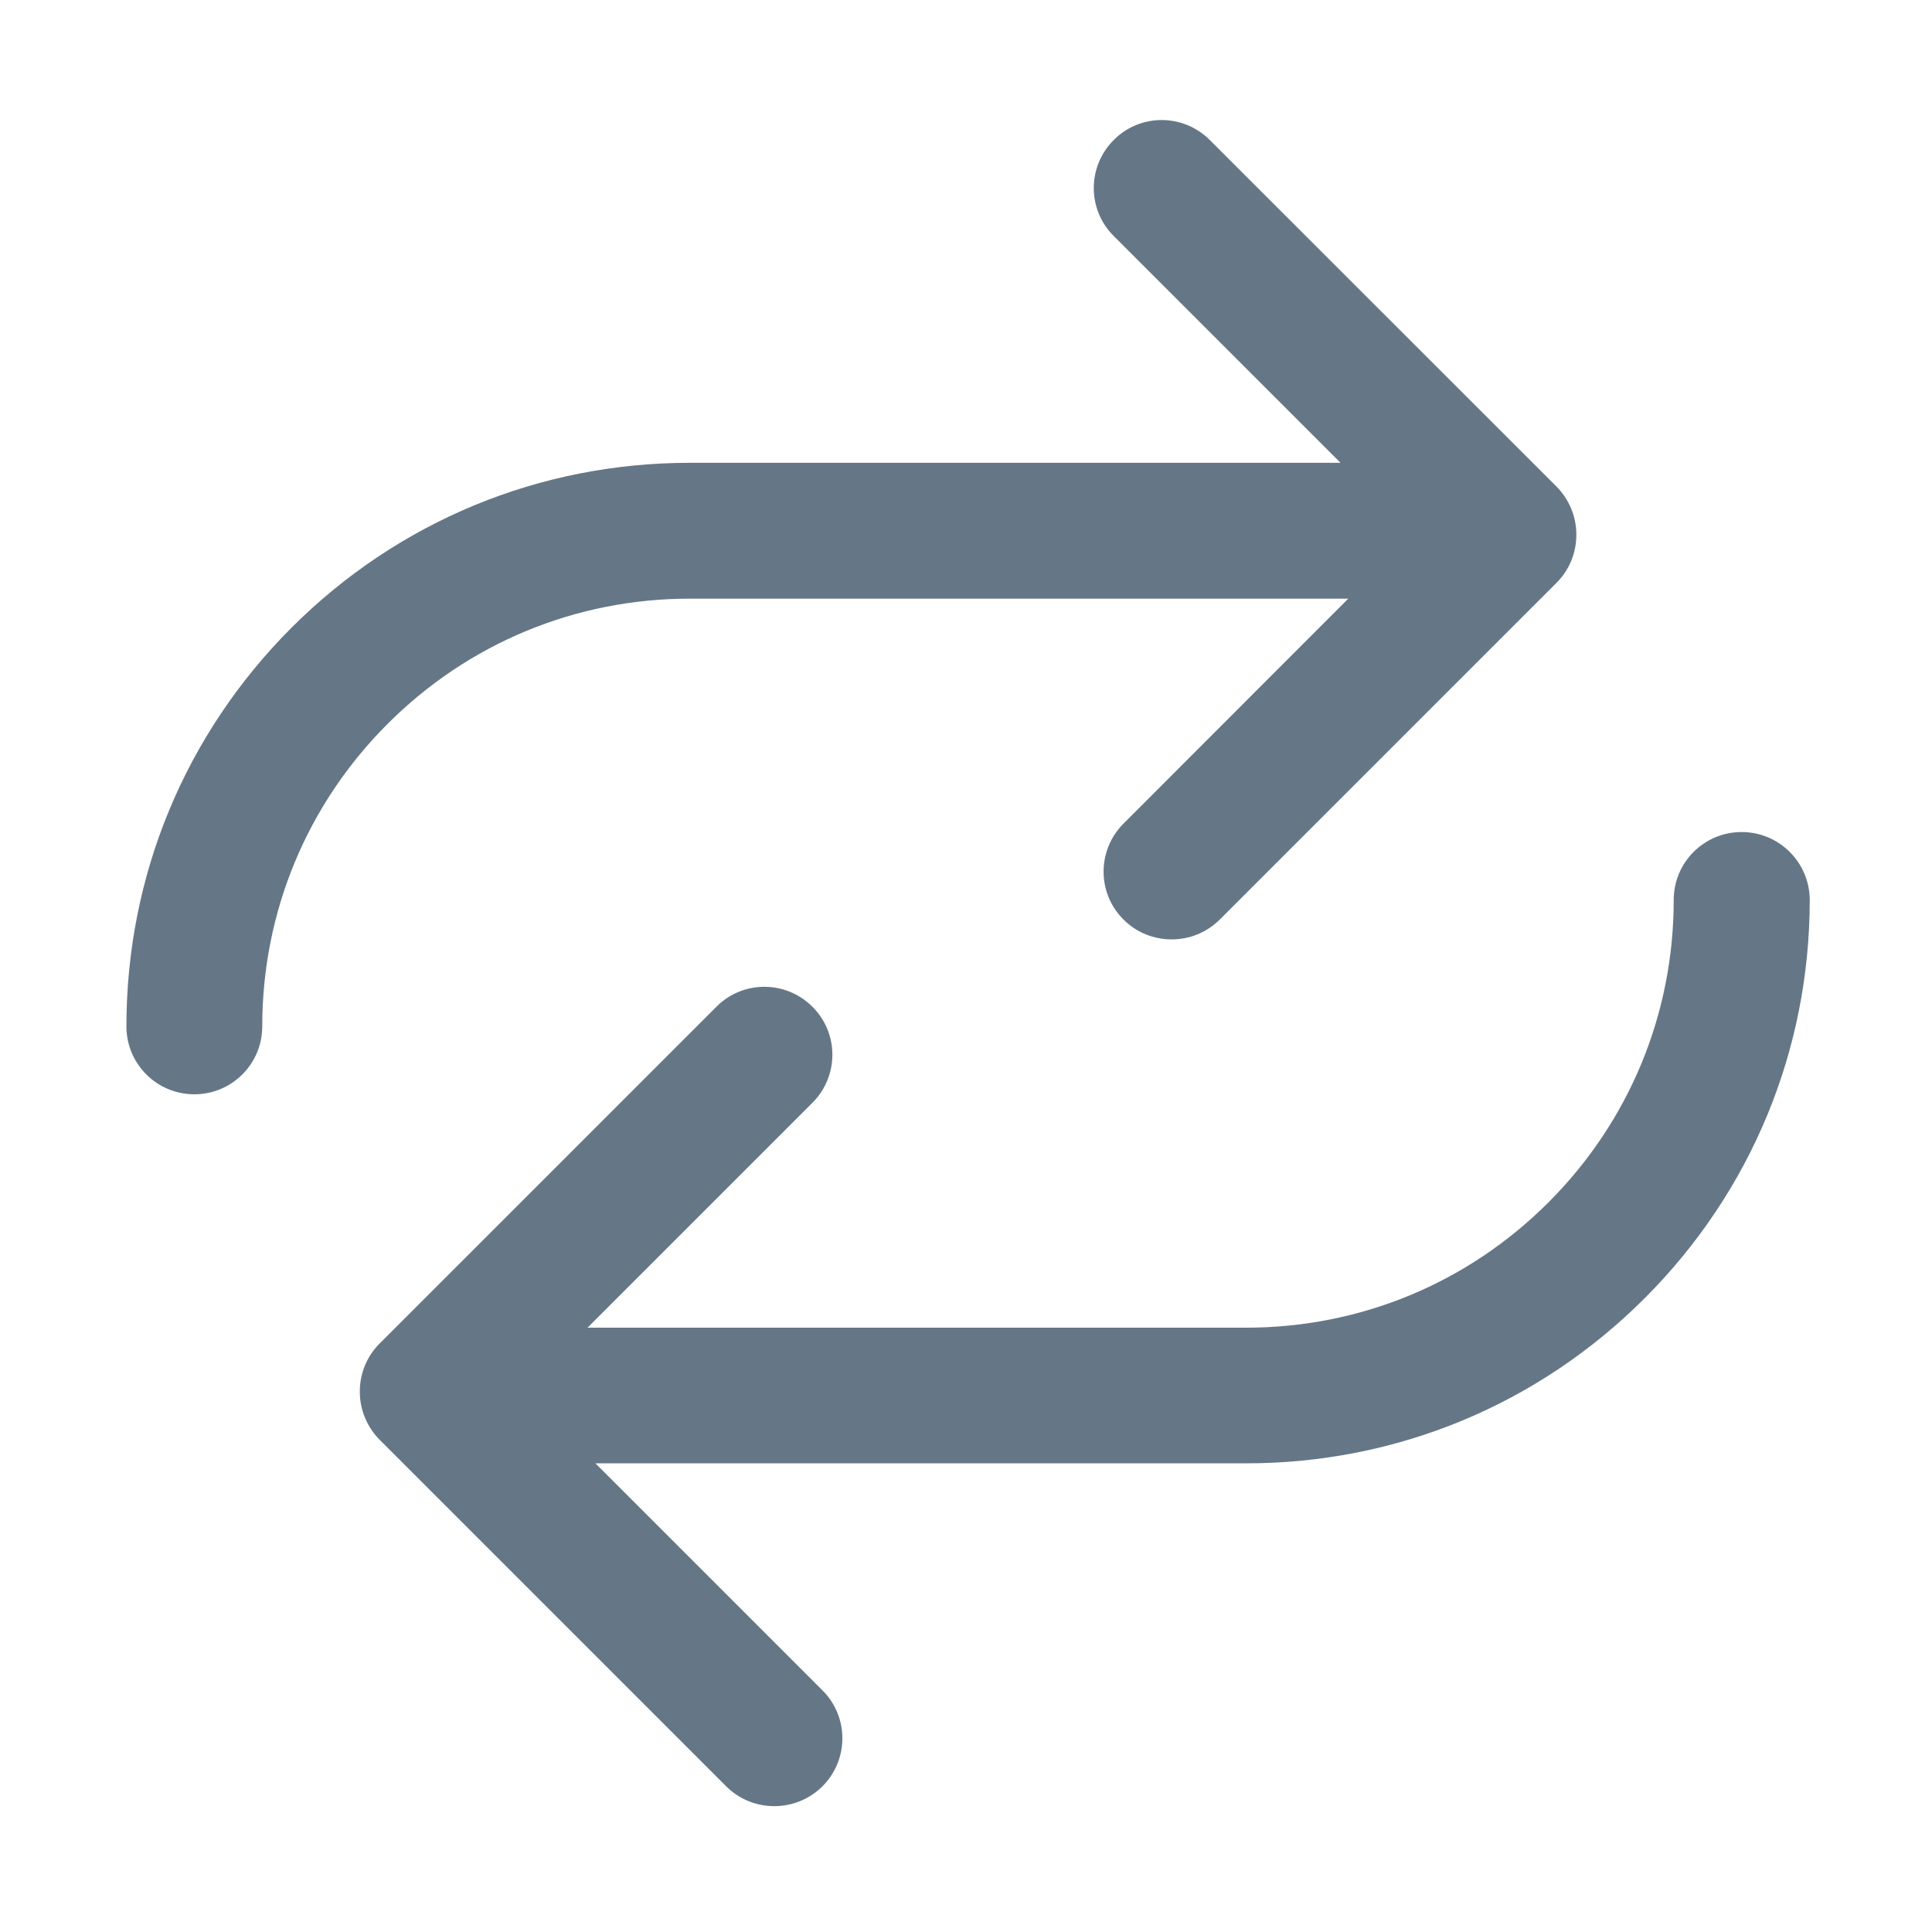
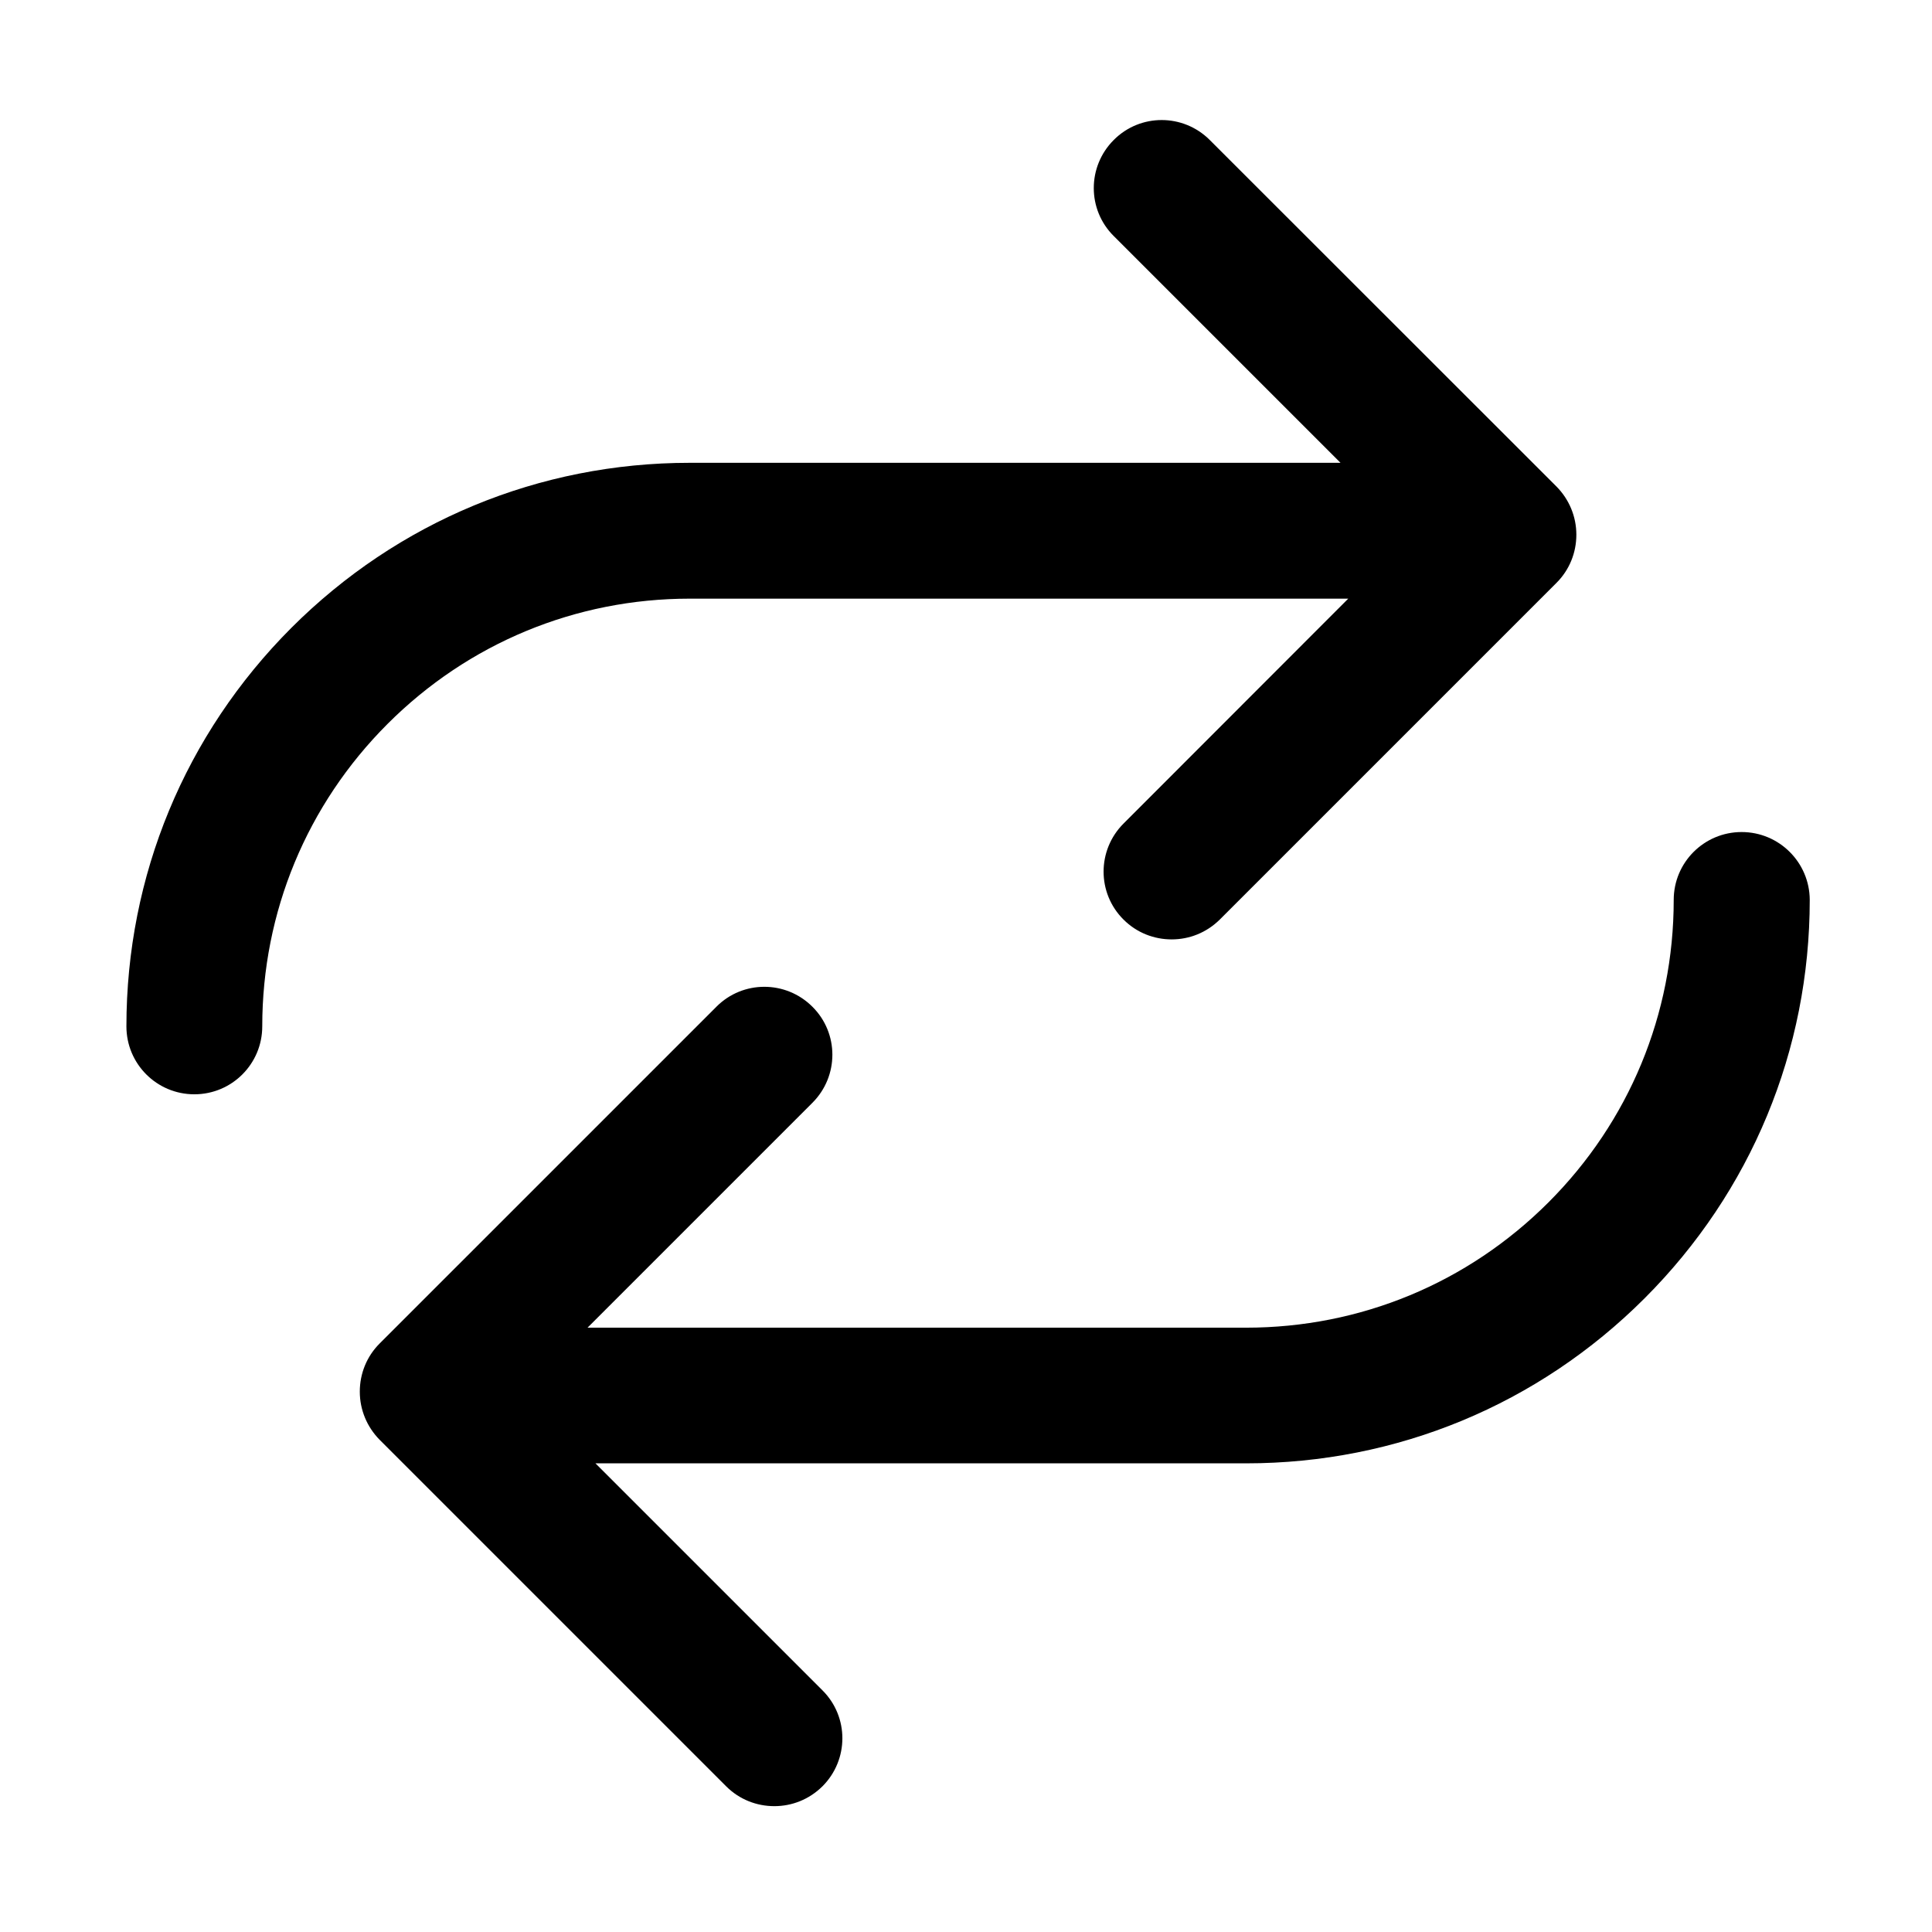
- <svg xmlns="http://www.w3.org/2000/svg" t="1593501150955" class="icon" viewBox="0 0 1024 1024" version="1.1" p-id="8194" width="200" height="200">
-   <defs>
-     <style type="text/css" />
-   </defs>
-   <path d="M365.6 317.3h349L595.5 436.5c-14.1 14.1-14.1 36.9 0 50.9 7 7 16.2 10.5 25.5 10.5s18.4-3.5 25.5-10.5L825 308.9c6.8-6.8 10.5-15.9 10.5-25.5s-3.8-18.7-10.5-25.5L641.2 74.2c-14.1-14.1-36.9-14.1-50.9 0-14.1 14.1-14.1 36.9 0 50.9l120.2 120.2H365.6c-79.8 0-154.8 31.1-211.2 87.5C98.1 389.2 67 464.2 67 544c0 19.9 16.1 36 36 36s36-16.1 36-36c0-60.5 23.6-117.5 66.4-160.3 42.8-42.8 99.7-66.4 160.2-66.4zM923.1 441c-19.9 0-36 16.1-36 36 0 60.5-23.6 117.5-66.4 160.3-42.8 42.8-99.7 66.4-160.3 66.4h-349l119.2-119.2c14.1-14.1 14.1-36.9 0-50.9-14.1-14.1-36.9-14.1-50.9 0L201.2 712.1c-6.8 6.8-10.5 15.9-10.5 25.5s3.8 18.7 10.5 25.5l183.7 183.7c7 7 16.2 10.5 25.5 10.5s18.4-3.5 25.5-10.5c14.1-14.1 14.1-36.9 0-50.9L315.6 775.6h344.9c79.8 0 154.8-31.1 211.2-87.5 56.4-56.4 87.5-131.4 87.5-211.2-0.1-19.8-16.2-35.9-36.1-35.9z" p-id="8195" fill="#657786" />
+ <svg xmlns="http://www.w3.org/2000/svg" class="icon" viewBox="0 0 1024 1024" version="1.1" width="200" height="200">
+   <g>
+     <path d="M365.6 317.3h349L595.5 436.5c-14.1 14.1-14.1 36.9 0 50.9 7 7 16.2 10.5 25.5 10.5s18.4-3.5 25.5-10.5L825 308.9c6.8-6.8 10.5-15.9 10.5-25.5s-3.8-18.7-10.5-25.5L641.2 74.2c-14.1-14.1-36.9-14.1-50.9 0-14.1 14.1-14.1 36.9 0 50.9l120.2 120.2H365.6c-79.8 0-154.8 31.1-211.2 87.5C98.1 389.2 67 464.2 67 544c0 19.9 16.1 36 36 36s36-16.1 36-36c0-60.5 23.6-117.5 66.4-160.3 42.8-42.8 99.7-66.4 160.2-66.4zM923.1 441c-19.9 0-36 16.1-36 36 0 60.5-23.6 117.5-66.4 160.3-42.8 42.8-99.7 66.4-160.3 66.4h-349l119.2-119.2c14.1-14.1 14.1-36.9 0-50.9-14.1-14.1-36.9-14.1-50.9 0L201.2 712.1c-6.8 6.8-10.5 15.9-10.5 25.5s3.8 18.7 10.5 25.5l183.7 183.7c7 7 16.2 10.5 25.5 10.5s18.4-3.5 25.5-10.5c14.1-14.1 14.1-36.9 0-50.9L315.6 775.6h344.9c79.8 0 154.8-31.1 211.2-87.5 56.4-56.4 87.5-131.4 87.5-211.2-0.1-19.8-16.2-35.9-36.1-35.9z" />
+   </g>
</svg>
